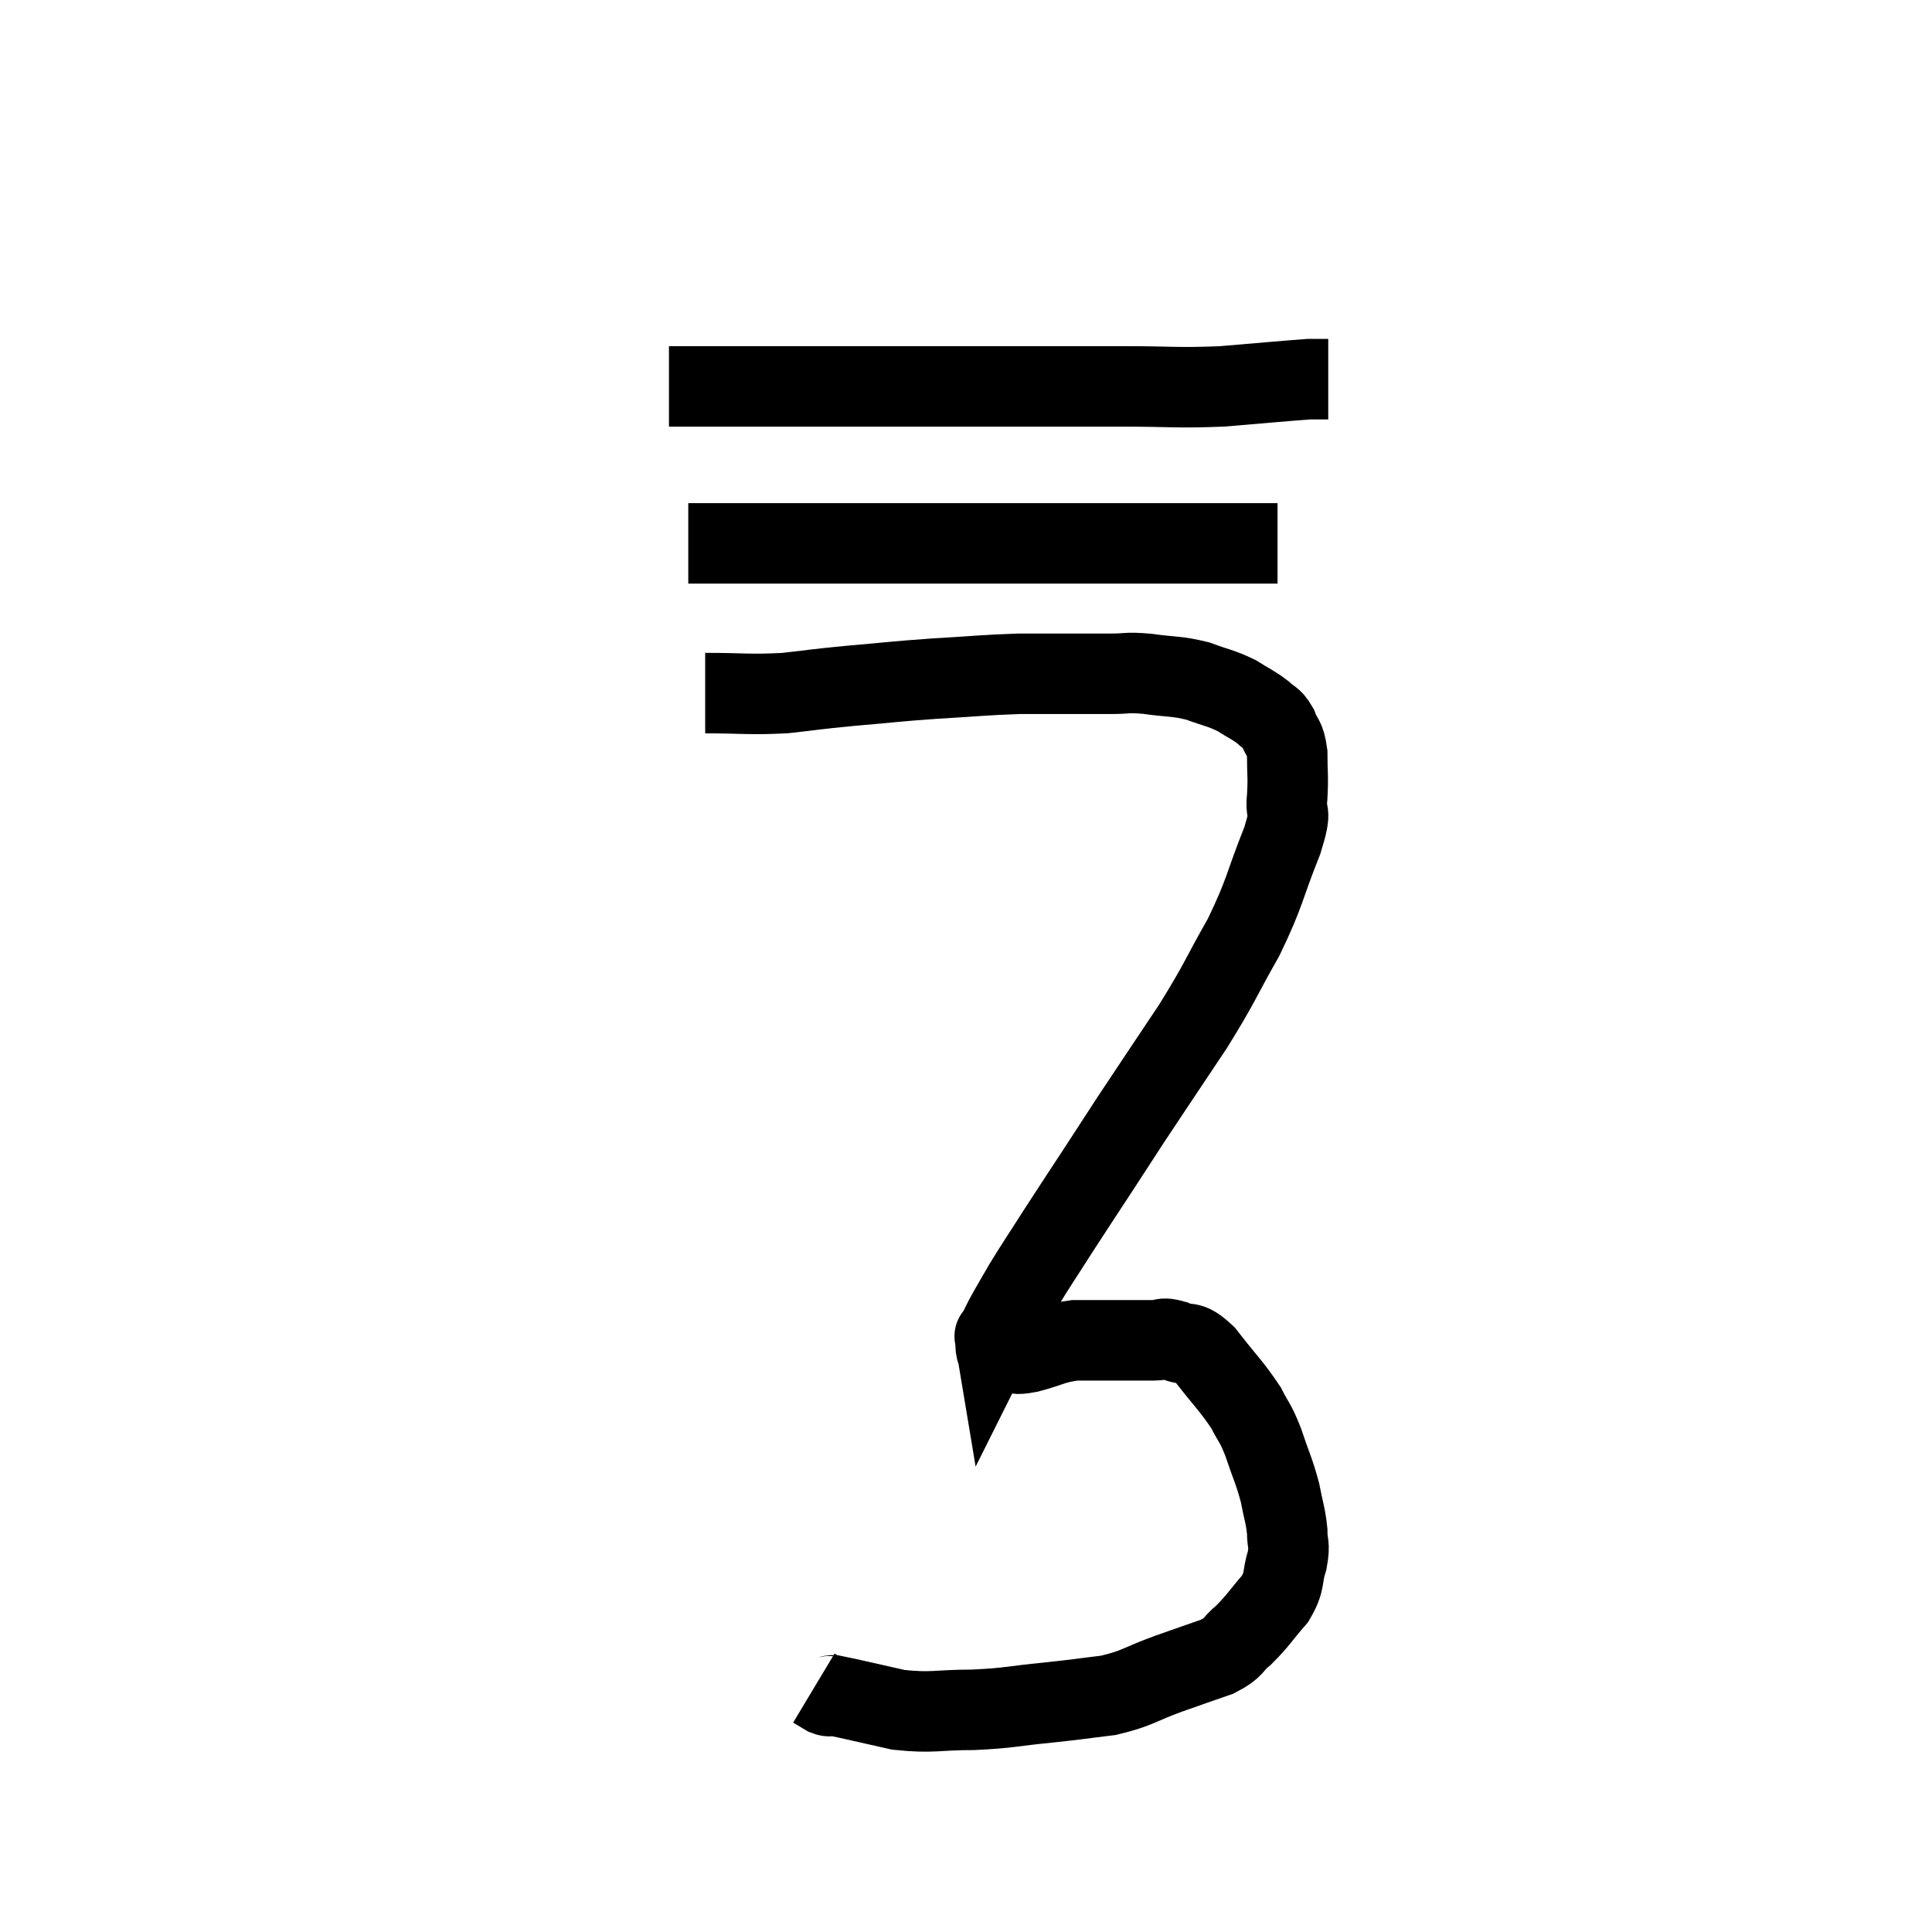
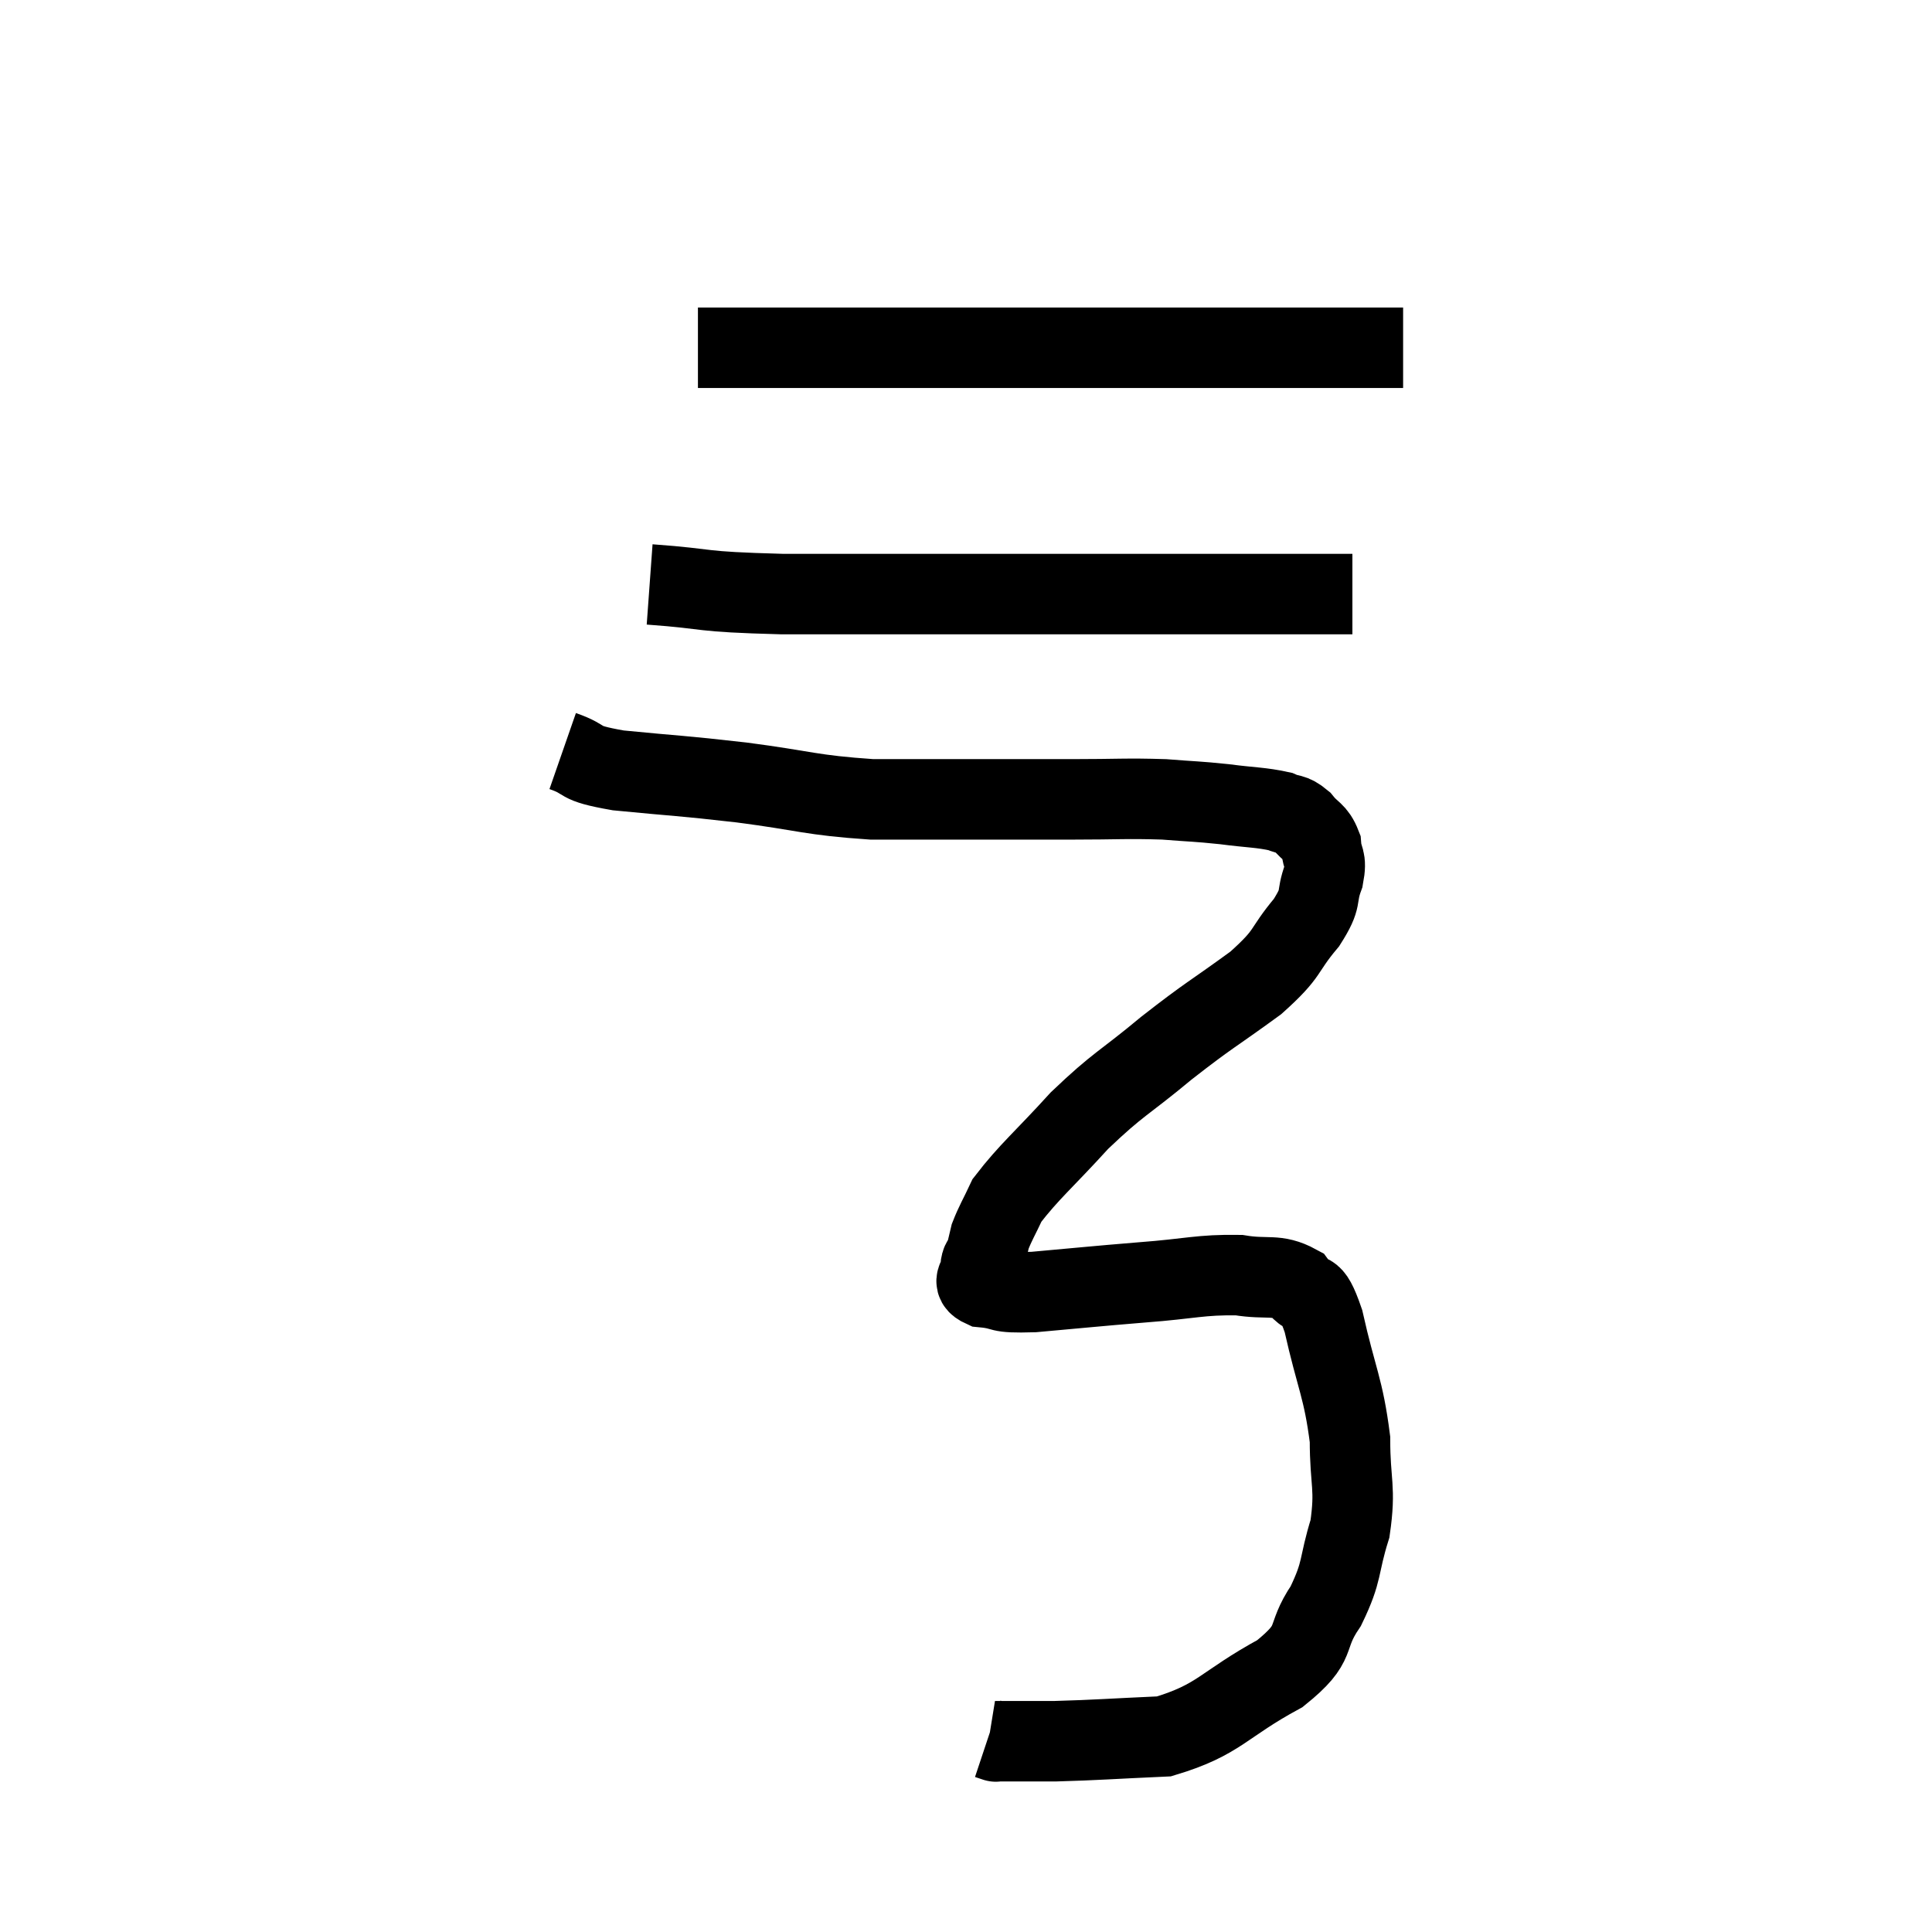
<svg xmlns="http://www.w3.org/2000/svg" width="48" height="48" viewBox="0 0 48 48">
-   <path d="M 17.52 17.22 C 18.51 17.22, 18.6 17.265, 19.5 17.22 C 20.31 17.13, 20.19 17.13, 21.12 17.04 C 22.17 16.95, 22.17 16.935, 23.22 16.86 C 24.27 16.8, 24.435 16.77, 25.32 16.74 C 26.04 16.74, 26.19 16.74, 26.76 16.74 C 27.18 16.74, 27.165 16.74, 27.6 16.74 C 28.05 16.74, 27.96 16.695, 28.5 16.74 C 29.13 16.83, 29.205 16.785, 29.76 16.92 C 30.24 17.1, 30.315 17.085, 30.72 17.28 C 31.05 17.49, 31.125 17.505, 31.38 17.7 C 31.56 17.88, 31.59 17.805, 31.74 18.06 C 31.86 18.39, 31.92 18.285, 31.98 18.72 C 31.98 19.26, 32.01 19.26, 31.98 19.8 C 31.92 20.34, 32.13 20.01, 31.86 20.88 C 31.38 22.08, 31.455 22.125, 30.9 23.28 C 30.27 24.39, 30.345 24.36, 29.64 25.5 C 28.86 26.67, 28.665 26.955, 28.08 27.84 C 27.69 28.44, 27.75 28.35, 27.3 29.04 C 26.79 29.82, 26.745 29.88, 26.28 30.6 C 25.86 31.26, 25.77 31.38, 25.44 31.92 C 25.2 32.34, 25.14 32.43, 24.96 32.76 C 24.84 33, 24.78 33.12, 24.72 33.24 C 24.72 33.24, 24.705 33.15, 24.72 33.24 C 24.75 33.42, 24.72 33.51, 24.78 33.6 C 24.87 33.6, 24.885 33.6, 24.96 33.6 C 25.02 33.6, 24.93 33.6, 25.08 33.6 C 25.32 33.6, 25.155 33.675, 25.56 33.6 C 26.13 33.45, 26.145 33.375, 26.7 33.3 C 27.24 33.3, 27.285 33.3, 27.78 33.3 C 28.23 33.3, 28.335 33.3, 28.68 33.3 C 28.92 33.3, 28.845 33.21, 29.16 33.3 C 29.55 33.48, 29.49 33.24, 29.94 33.66 C 30.45 34.32, 30.6 34.44, 30.96 34.98 C 31.17 35.4, 31.17 35.295, 31.38 35.82 C 31.59 36.45, 31.65 36.525, 31.8 37.08 C 31.89 37.56, 31.935 37.62, 31.98 38.04 C 31.98 38.4, 32.055 38.34, 31.98 38.76 C 31.83 39.24, 31.95 39.255, 31.68 39.72 C 31.29 40.17, 31.26 40.26, 30.9 40.62 C 30.57 40.89, 30.705 40.92, 30.24 41.16 C 29.64 41.37, 29.715 41.34, 29.04 41.58 C 28.29 41.85, 28.29 41.94, 27.54 42.12 C 26.79 42.21, 26.88 42.21, 26.04 42.3 C 25.11 42.39, 25.11 42.435, 24.18 42.48 C 23.25 42.48, 23.19 42.57, 22.32 42.48 C 21.51 42.3, 21.15 42.21, 20.7 42.12 C 20.61 42.12, 20.64 42.165, 20.52 42.12 C 20.37 42.03, 20.295 41.985, 20.22 41.94 L 20.22 41.94" fill="none" stroke="black" stroke-width="2" />
-   <path d="M 17.1 13.5 C 17.58 13.5, 17.355 13.5, 18.06 13.5 C 18.99 13.5, 19.02 13.5, 19.92 13.5 C 20.79 13.5, 20.55 13.5, 21.66 13.5 C 23.01 13.5, 23.1 13.5, 24.36 13.5 C 25.53 13.5, 25.425 13.5, 26.7 13.5 C 28.08 13.5, 28.305 13.5, 29.46 13.5 C 30.39 13.5, 30.75 13.5, 31.32 13.5 C 31.53 13.5, 31.635 13.5, 31.74 13.5 L 31.74 13.5" fill="none" stroke="black" stroke-width="2" />
-   <path d="M 16.62 9.6 C 17.34 9.6, 16.74 9.6, 18.06 9.6 C 19.98 9.6, 20.25 9.6, 21.9 9.6 C 23.28 9.6, 23.16 9.6, 24.66 9.6 C 26.28 9.6, 26.475 9.6, 27.9 9.6 C 29.13 9.6, 29.205 9.645, 30.36 9.6 C 31.44 9.51, 31.905 9.465, 32.52 9.42 C 32.67 9.42, 32.7 9.42, 32.82 9.42 L 33 9.42" fill="none" stroke="black" stroke-width="2" />
+   <path d="M 13.98 18.66 C 14.67 18.9, 14.25 18.945, 15.36 19.14 C 16.89 19.29, 16.845 19.26, 18.42 19.44 C 20.04 19.65, 20.115 19.755, 21.66 19.86 C 23.13 19.86, 23.355 19.86, 24.6 19.86 C 25.62 19.86, 25.56 19.86, 26.64 19.86 C 27.78 19.86, 27.975 19.83, 28.92 19.86 C 29.67 19.92, 29.7 19.905, 30.42 19.98 C 31.11 20.07, 31.32 20.055, 31.8 20.16 C 32.07 20.28, 32.085 20.19, 32.34 20.4 C 32.58 20.7, 32.685 20.655, 32.82 21 C 32.85 21.39, 32.97 21.3, 32.88 21.78 C 32.67 22.35, 32.88 22.26, 32.46 22.92 C 31.83 23.67, 32.07 23.64, 31.2 24.42 C 30.09 25.23, 30.075 25.185, 28.98 26.04 C 27.9 26.94, 27.81 26.895, 26.82 27.84 C 25.92 28.83, 25.575 29.1, 25.02 29.82 C 24.81 30.27, 24.735 30.375, 24.6 30.72 C 24.54 30.96, 24.54 31.005, 24.48 31.2 C 24.42 31.35, 24.375 31.305, 24.36 31.5 C 24.39 31.74, 24.09 31.83, 24.42 31.98 C 25.05 32.04, 24.69 32.13, 25.68 32.1 C 27.03 31.98, 27.105 31.965, 28.38 31.86 C 29.58 31.77, 29.82 31.665, 30.78 31.68 C 31.5 31.8, 31.695 31.635, 32.22 31.92 C 32.55 32.37, 32.55 31.86, 32.88 32.82 C 33.21 34.29, 33.375 34.47, 33.54 35.76 C 33.54 36.87, 33.69 36.945, 33.54 37.98 C 33.24 38.94, 33.375 39, 32.94 39.9 C 32.37 40.74, 32.805 40.77, 31.8 41.58 C 30.36 42.36, 30.315 42.72, 28.92 43.14 C 27.57 43.2, 27.27 43.23, 26.22 43.26 C 25.47 43.26, 25.095 43.26, 24.72 43.26 C 24.72 43.26, 24.765 43.275, 24.72 43.26 C 24.63 43.23, 24.585 43.215, 24.54 43.2 L 24.54 43.2" fill="none" stroke="black" stroke-width="2" />
+   <path d="M 16.14 14.52 C 17.79 14.64, 17.205 14.7, 19.44 14.76 C 22.26 14.76, 22.89 14.76, 25.08 14.76 C 26.64 14.76, 26.535 14.76, 28.2 14.76 C 29.97 14.76, 30.39 14.76, 31.74 14.76 C 32.67 14.76, 33.135 14.76, 33.6 14.76 L 33.6 14.76" fill="none" stroke="black" stroke-width="2" />
+   <path d="M 17.34 8.64 C 19.26 8.64, 18.96 8.64, 21.18 8.64 C 23.7 8.64, 23.895 8.64, 26.22 8.64 C 28.35 8.64, 28.68 8.64, 30.48 8.64 C 31.95 8.64, 32.37 8.64, 33.42 8.64 C 34.05 8.64, 34.32 8.64, 34.68 8.64 L 34.86 8.64" fill="none" stroke="black" stroke-width="2" />
</svg>
